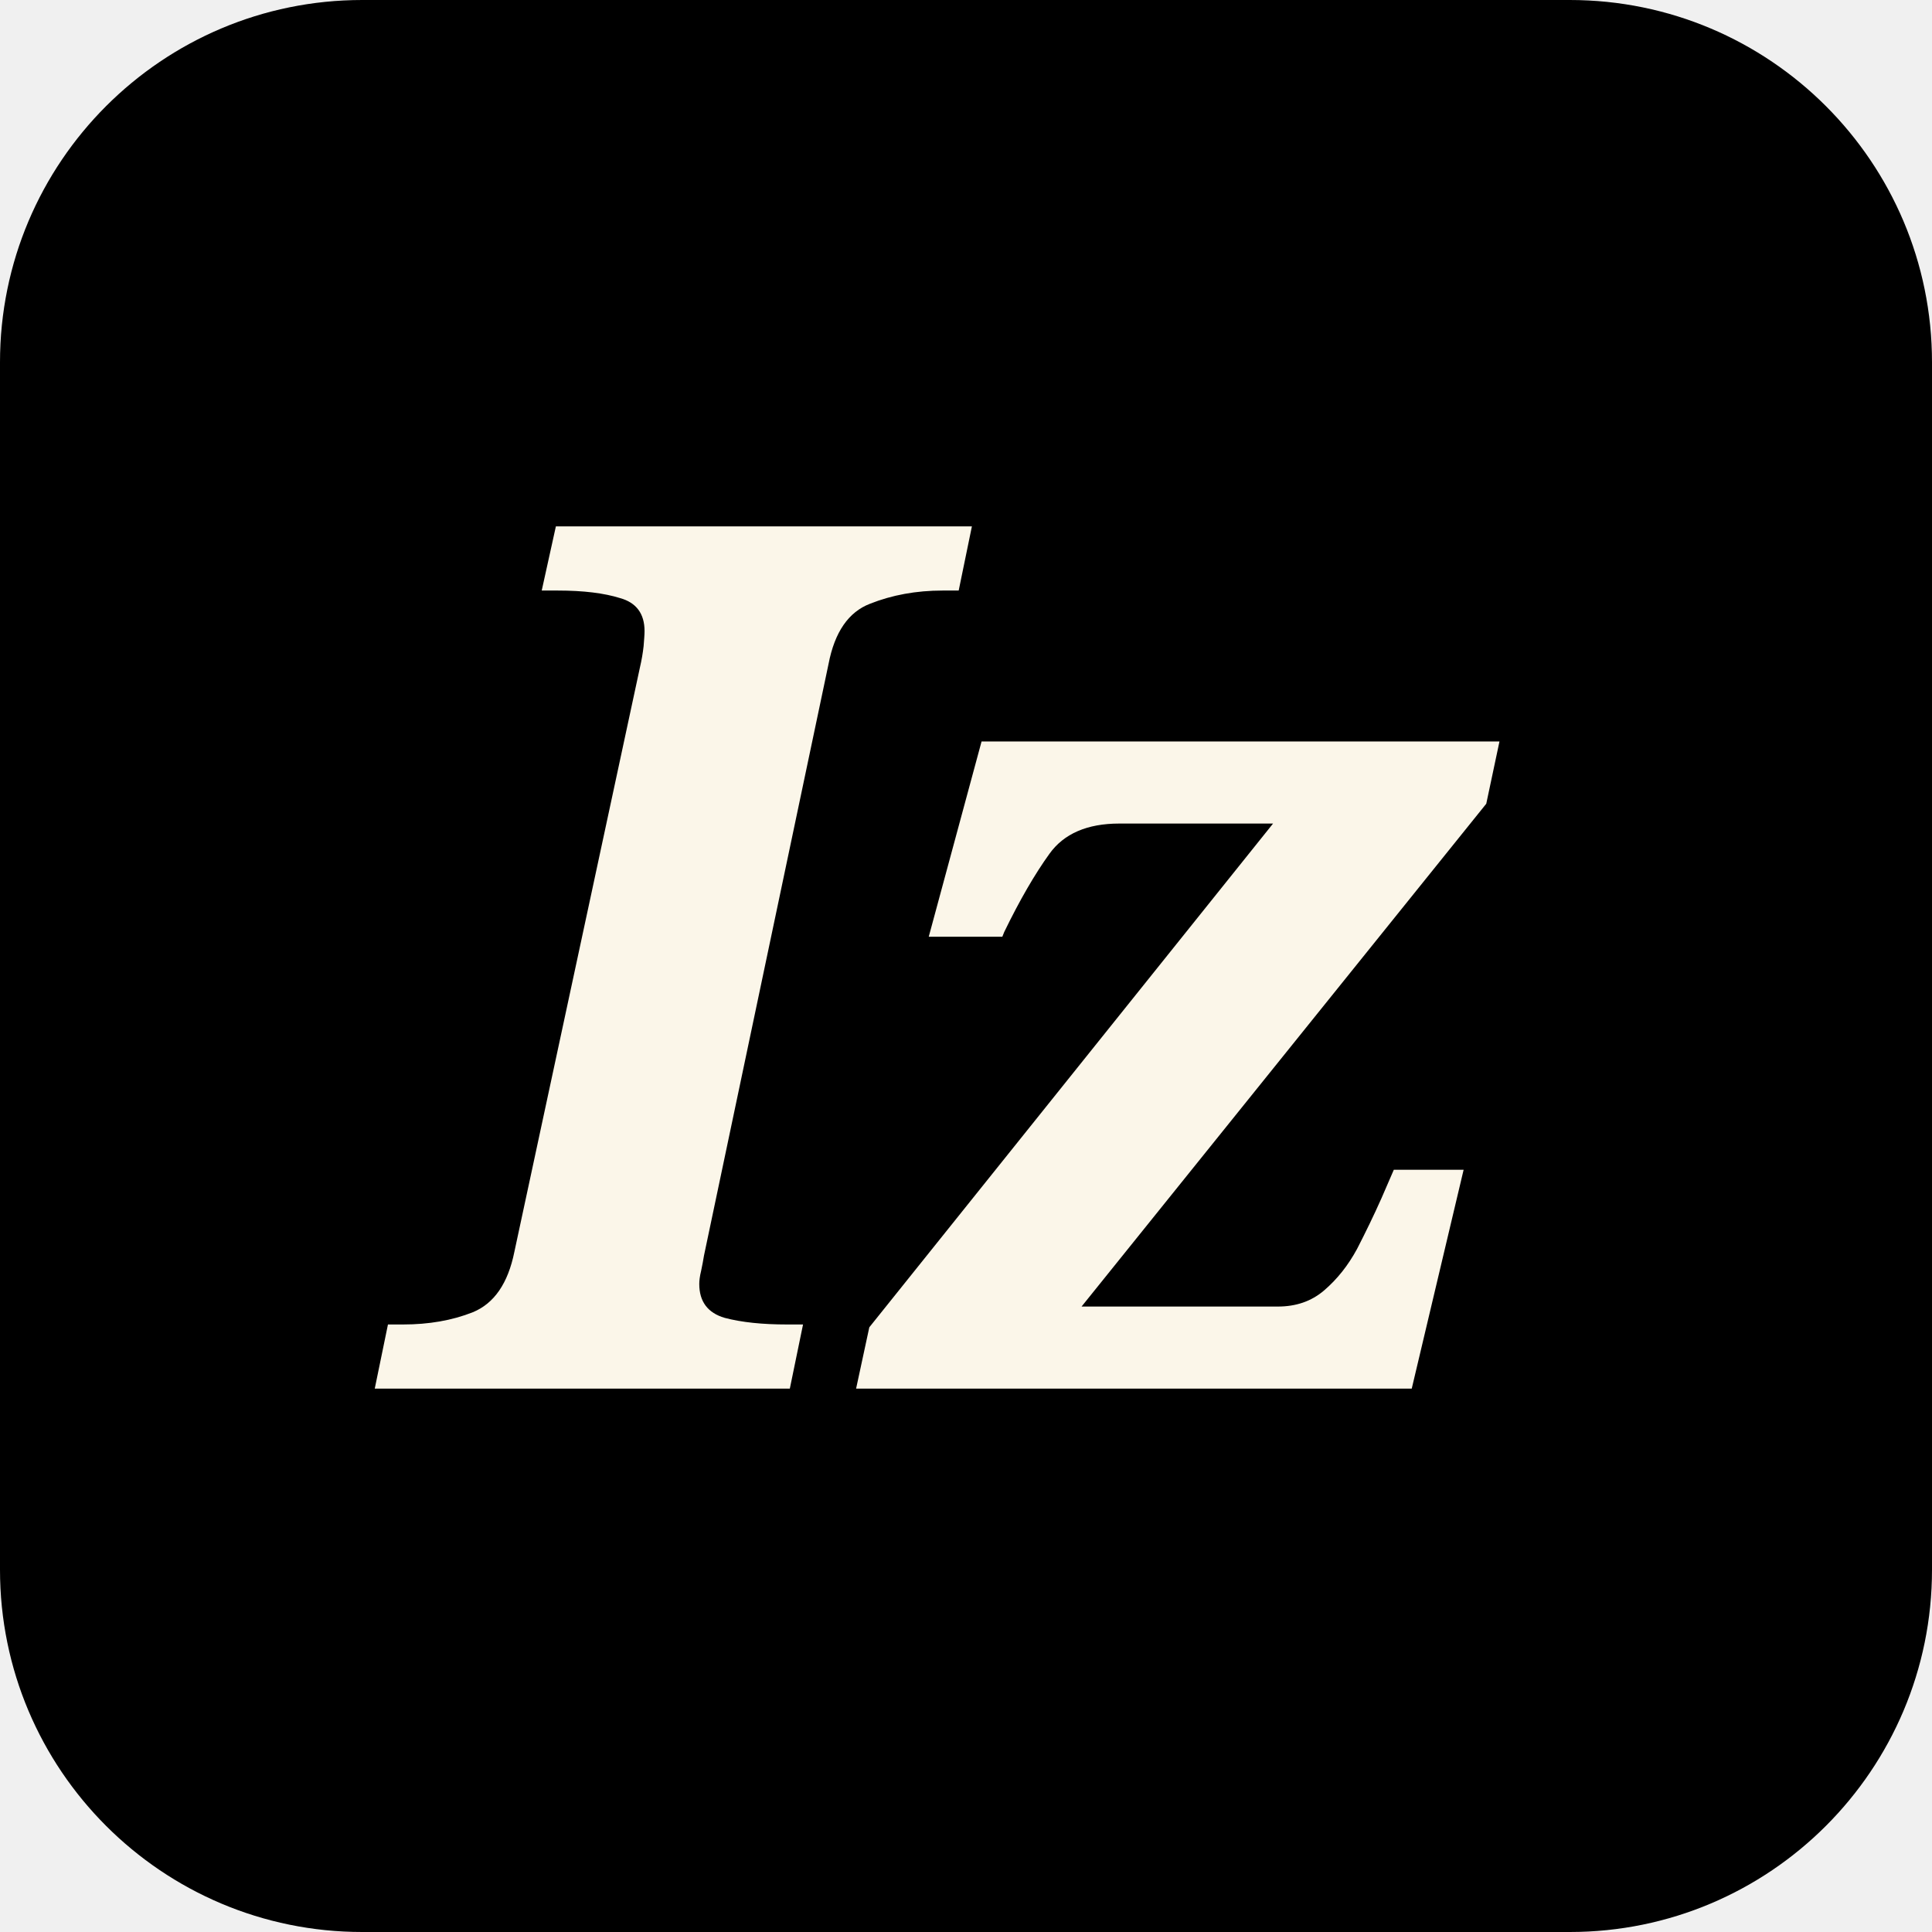
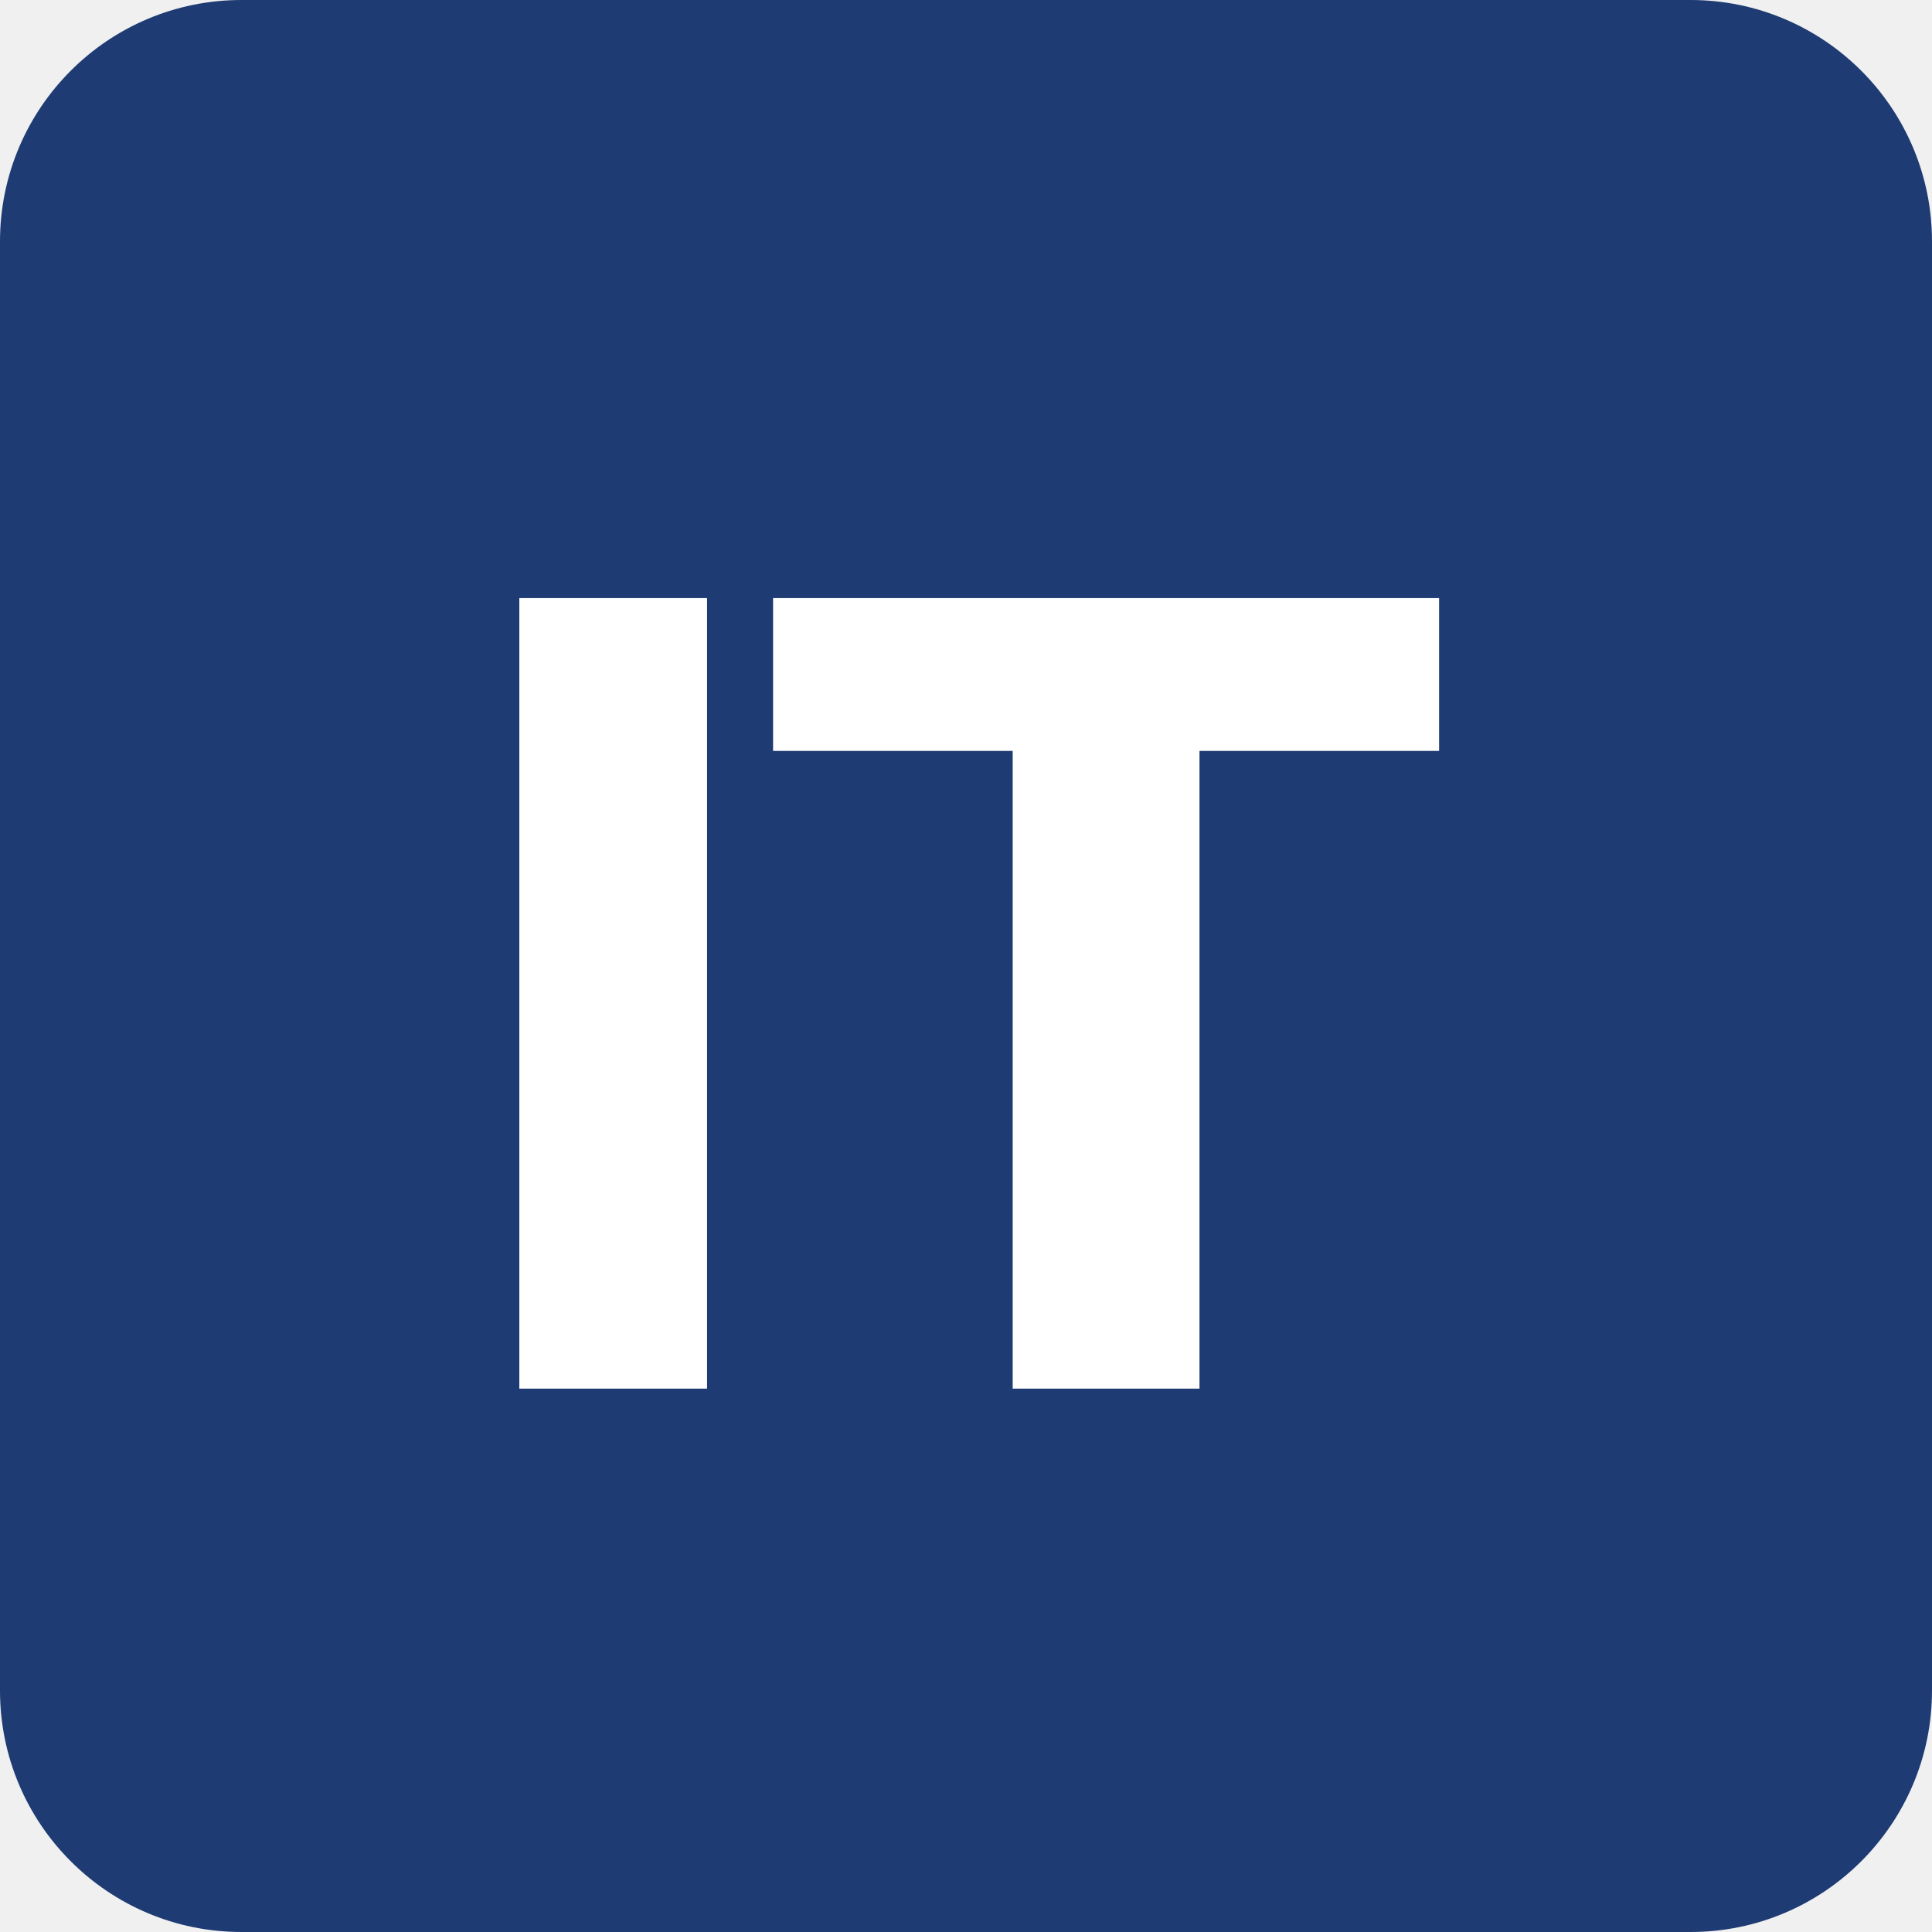
<svg xmlns="http://www.w3.org/2000/svg" width="32" height="32" viewBox="0 0 32 32" role="img" aria-label="Izzy Thomson">
-   <rect width="32" height="32" rx="6" fill="#000000" />
-   <text x="16" y="23" text-anchor="middle" font-family="Fraunces, Georgia, ui-serif, serif" font-style="italic" font-weight="700" font-size="20" letter-spacing="-0.5" fill="#fbf6e9">Iz</text>
+   <rect width="32" height="32" rx="4" fill="#1f3b73" />
+   <text x="16" y="23" text-anchor="middle" font-family="system-ui, -apple-system, sans-serif" font-weight="800" font-size="18" letter-spacing="-0.5" fill="#ffffff">IT</text>
</svg>
